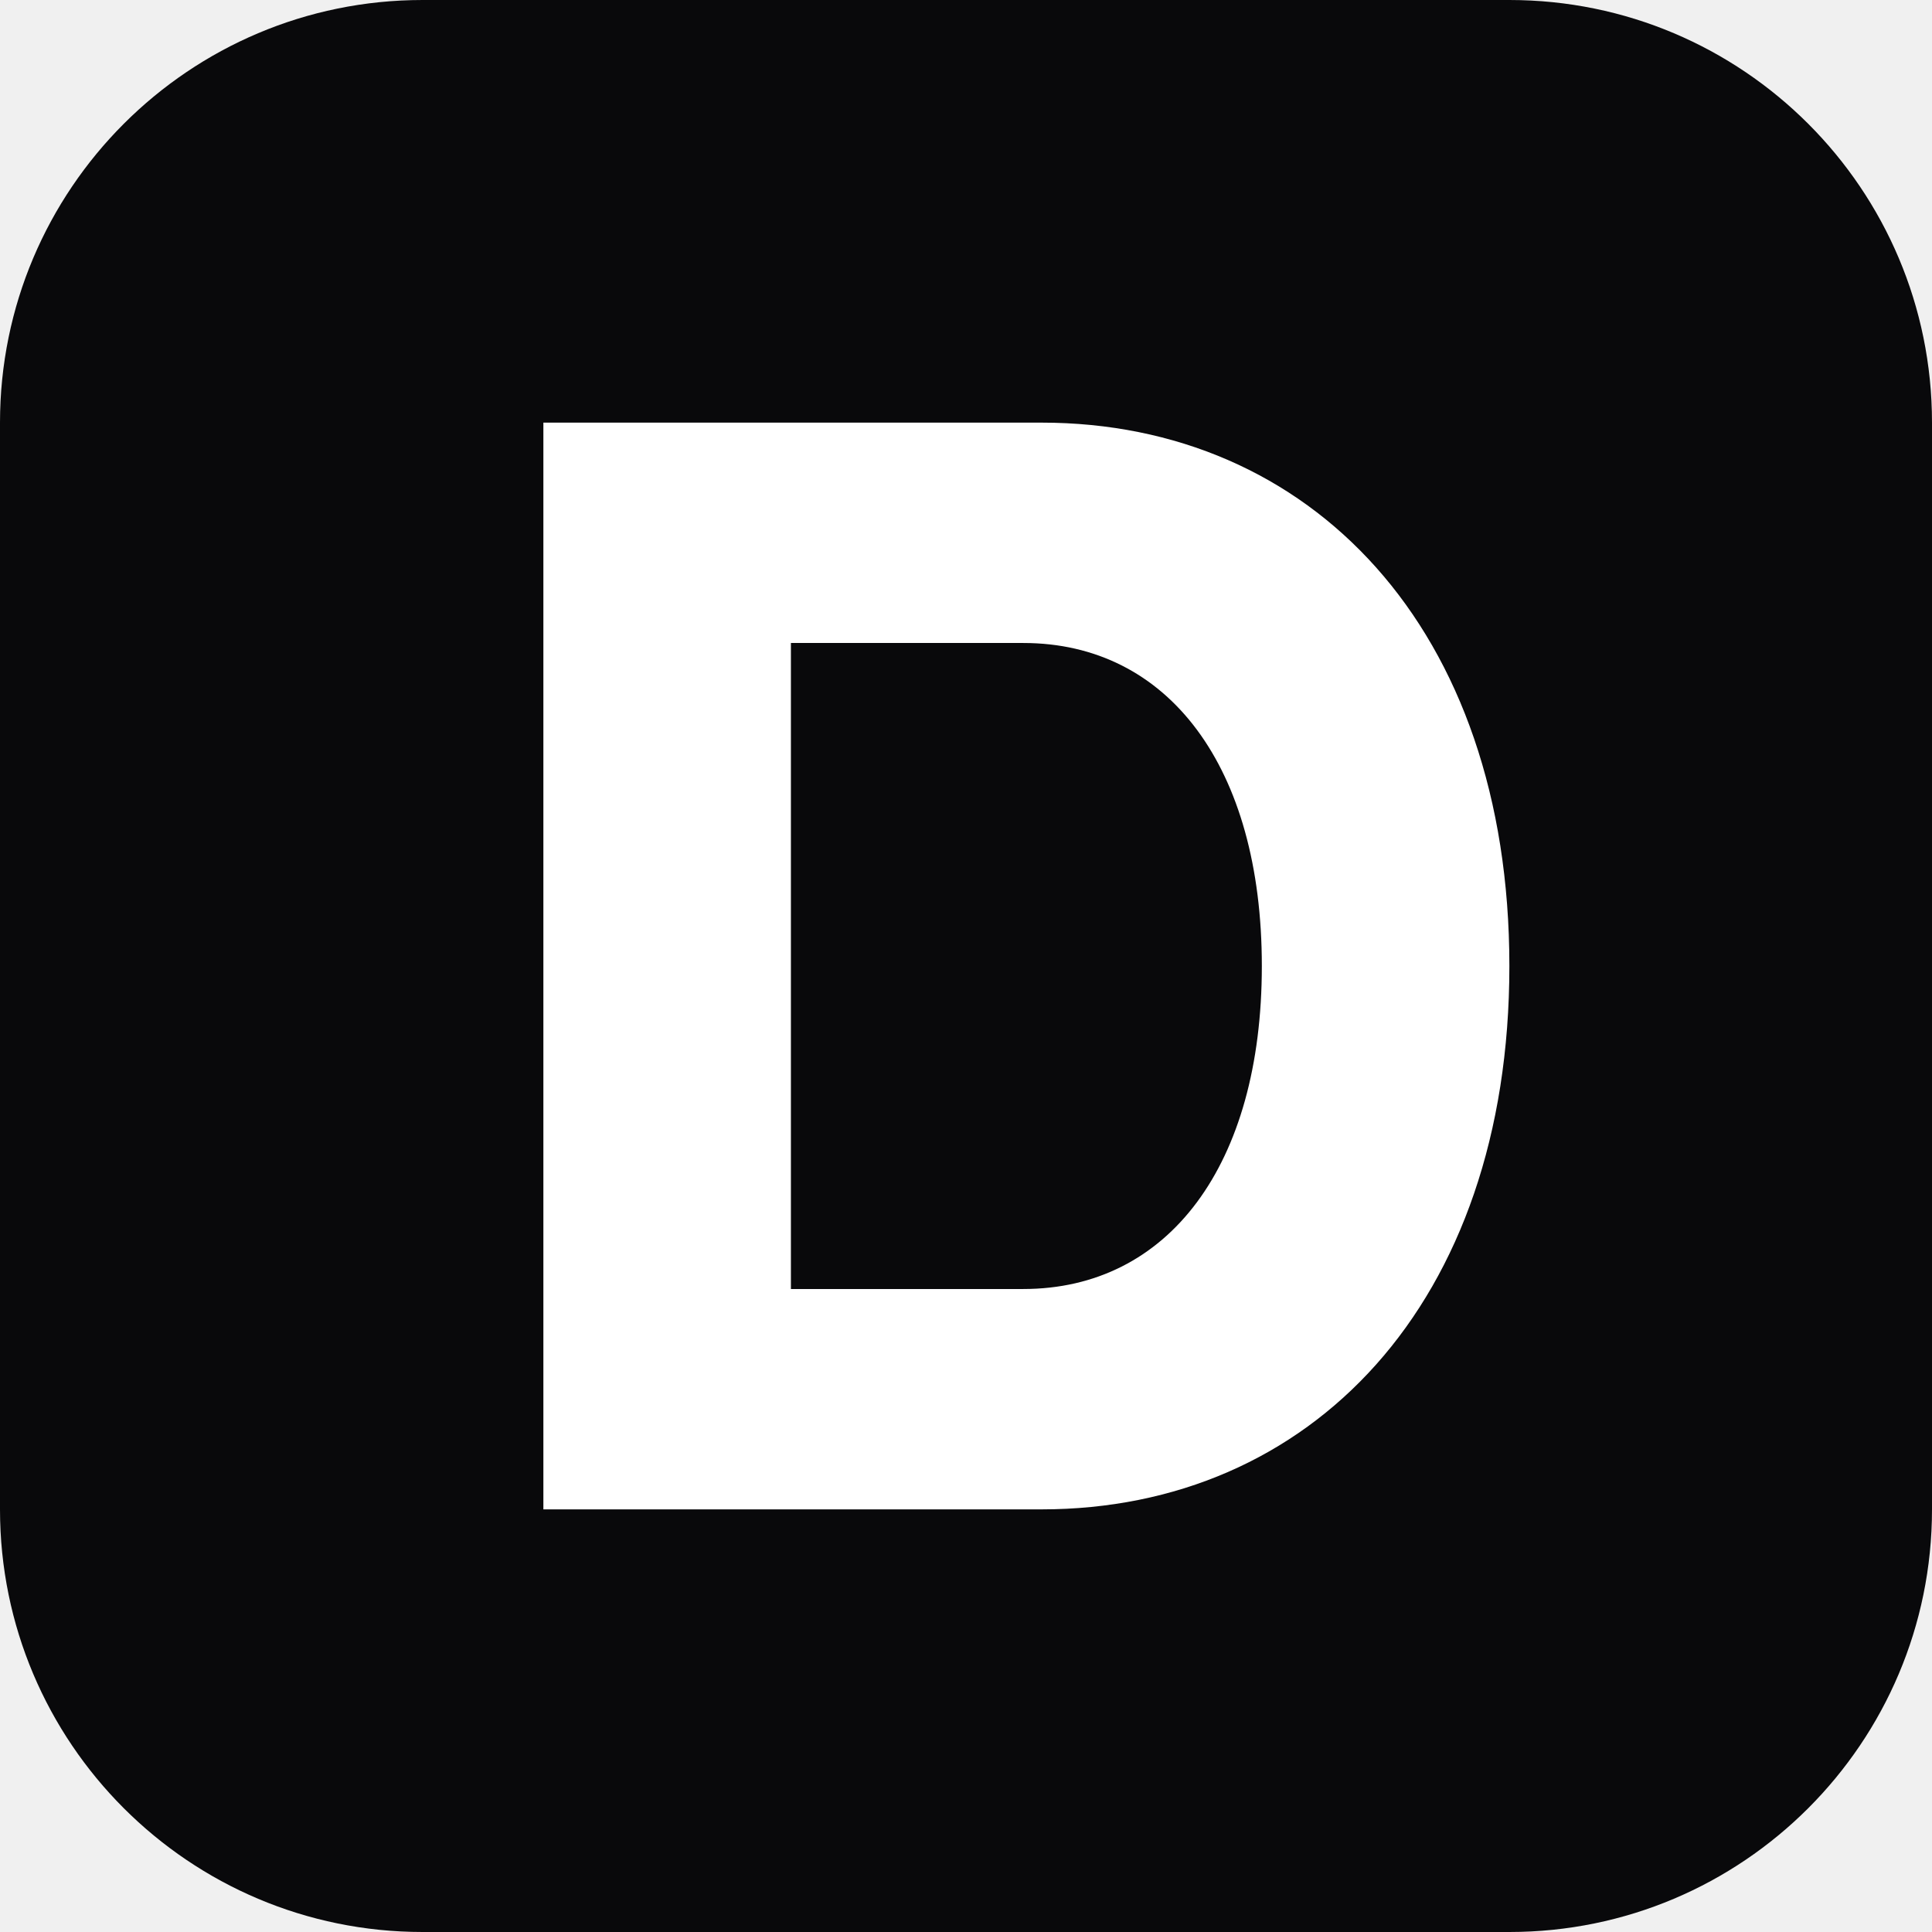
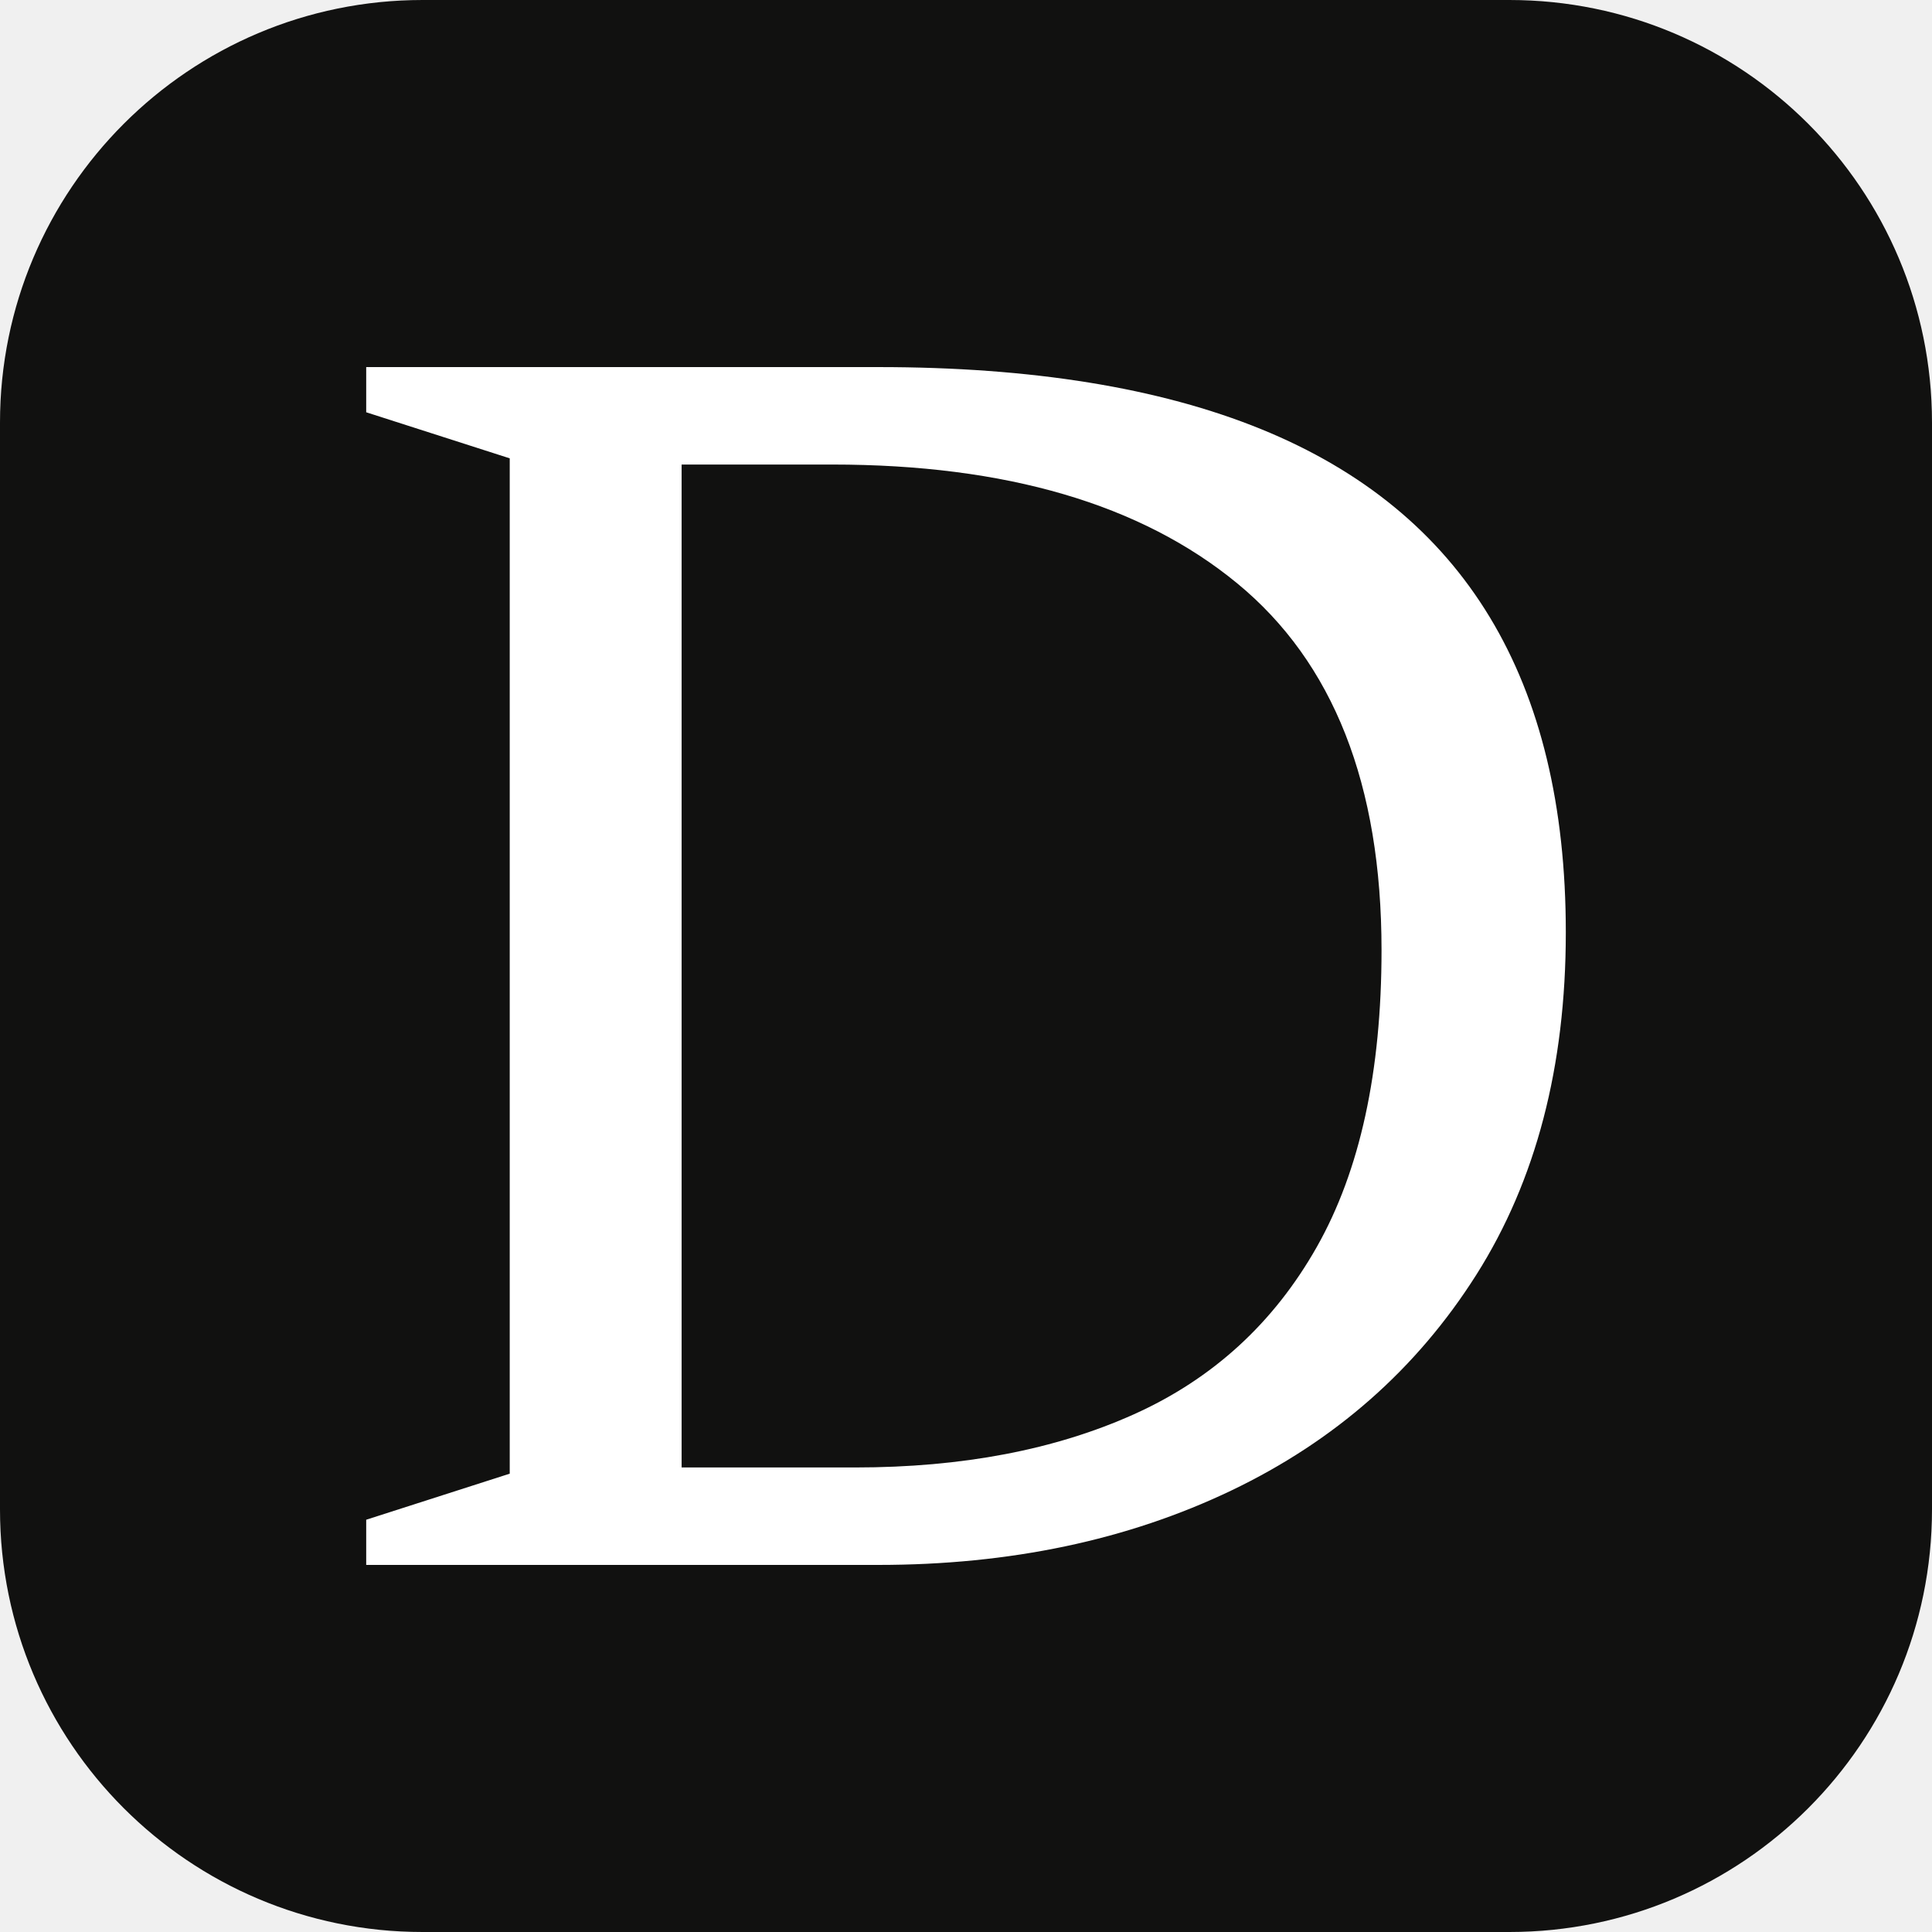
- <svg xmlns="http://www.w3.org/2000/svg" viewBox="0 0 64 64" role="img" aria-label="DraftHR">
-   <rect width="64" height="64" rx="14" fill="#09090b" />
-   <path fill="#ffffff" d="M18 14h16.5c8.9 0 15.5 6.8 15.5 18s-6.6 18-15.5 18H18V14Zm8.2 7.3v21.4h7.7c4.8 0 7.9-4.1 7.9-10.7s-3.1-10.7-7.9-10.7h-7.7Z" />
+ <svg xmlns="http://www.w3.org/2000/svg" viewBox="0 0 64 64" width="64" height="64">
+   <rect width="64" height="64" rx="14" fill="#111110" />
+   <path transform="translate(12.131 51.840) scale(0.029349)" d="M1146.0 -694.0Q1146.0 -974.0 983.0 -1108.0Q820.0 -1242.0 526.0 -1242.0H244.0L240.0 -1352.0H578.0Q838.0 -1352.0 1010.0 -1282.0Q1182.0 -1212.0 1268.0 -1070.0Q1354.0 -928.0 1354.0 -714.0Q1354.0 -487.0 1253.0 -327.5Q1152.0 -168.0 976.5 -84.0Q801.0 0.0 578.0 0.0H240.0L244.0 -110.0H552.0Q733.0 -110.0 866.5 -170.0Q1000.0 -230.0 1073.0 -359.0Q1146.0 -488.0 1146.0 -694.0ZM0.0 0.0V-51.0L162.0 -103.0V-1249.0L0.0 -1301.0V-1352.0H356.0V0.0Z" fill="#ffffff" />
</svg>
